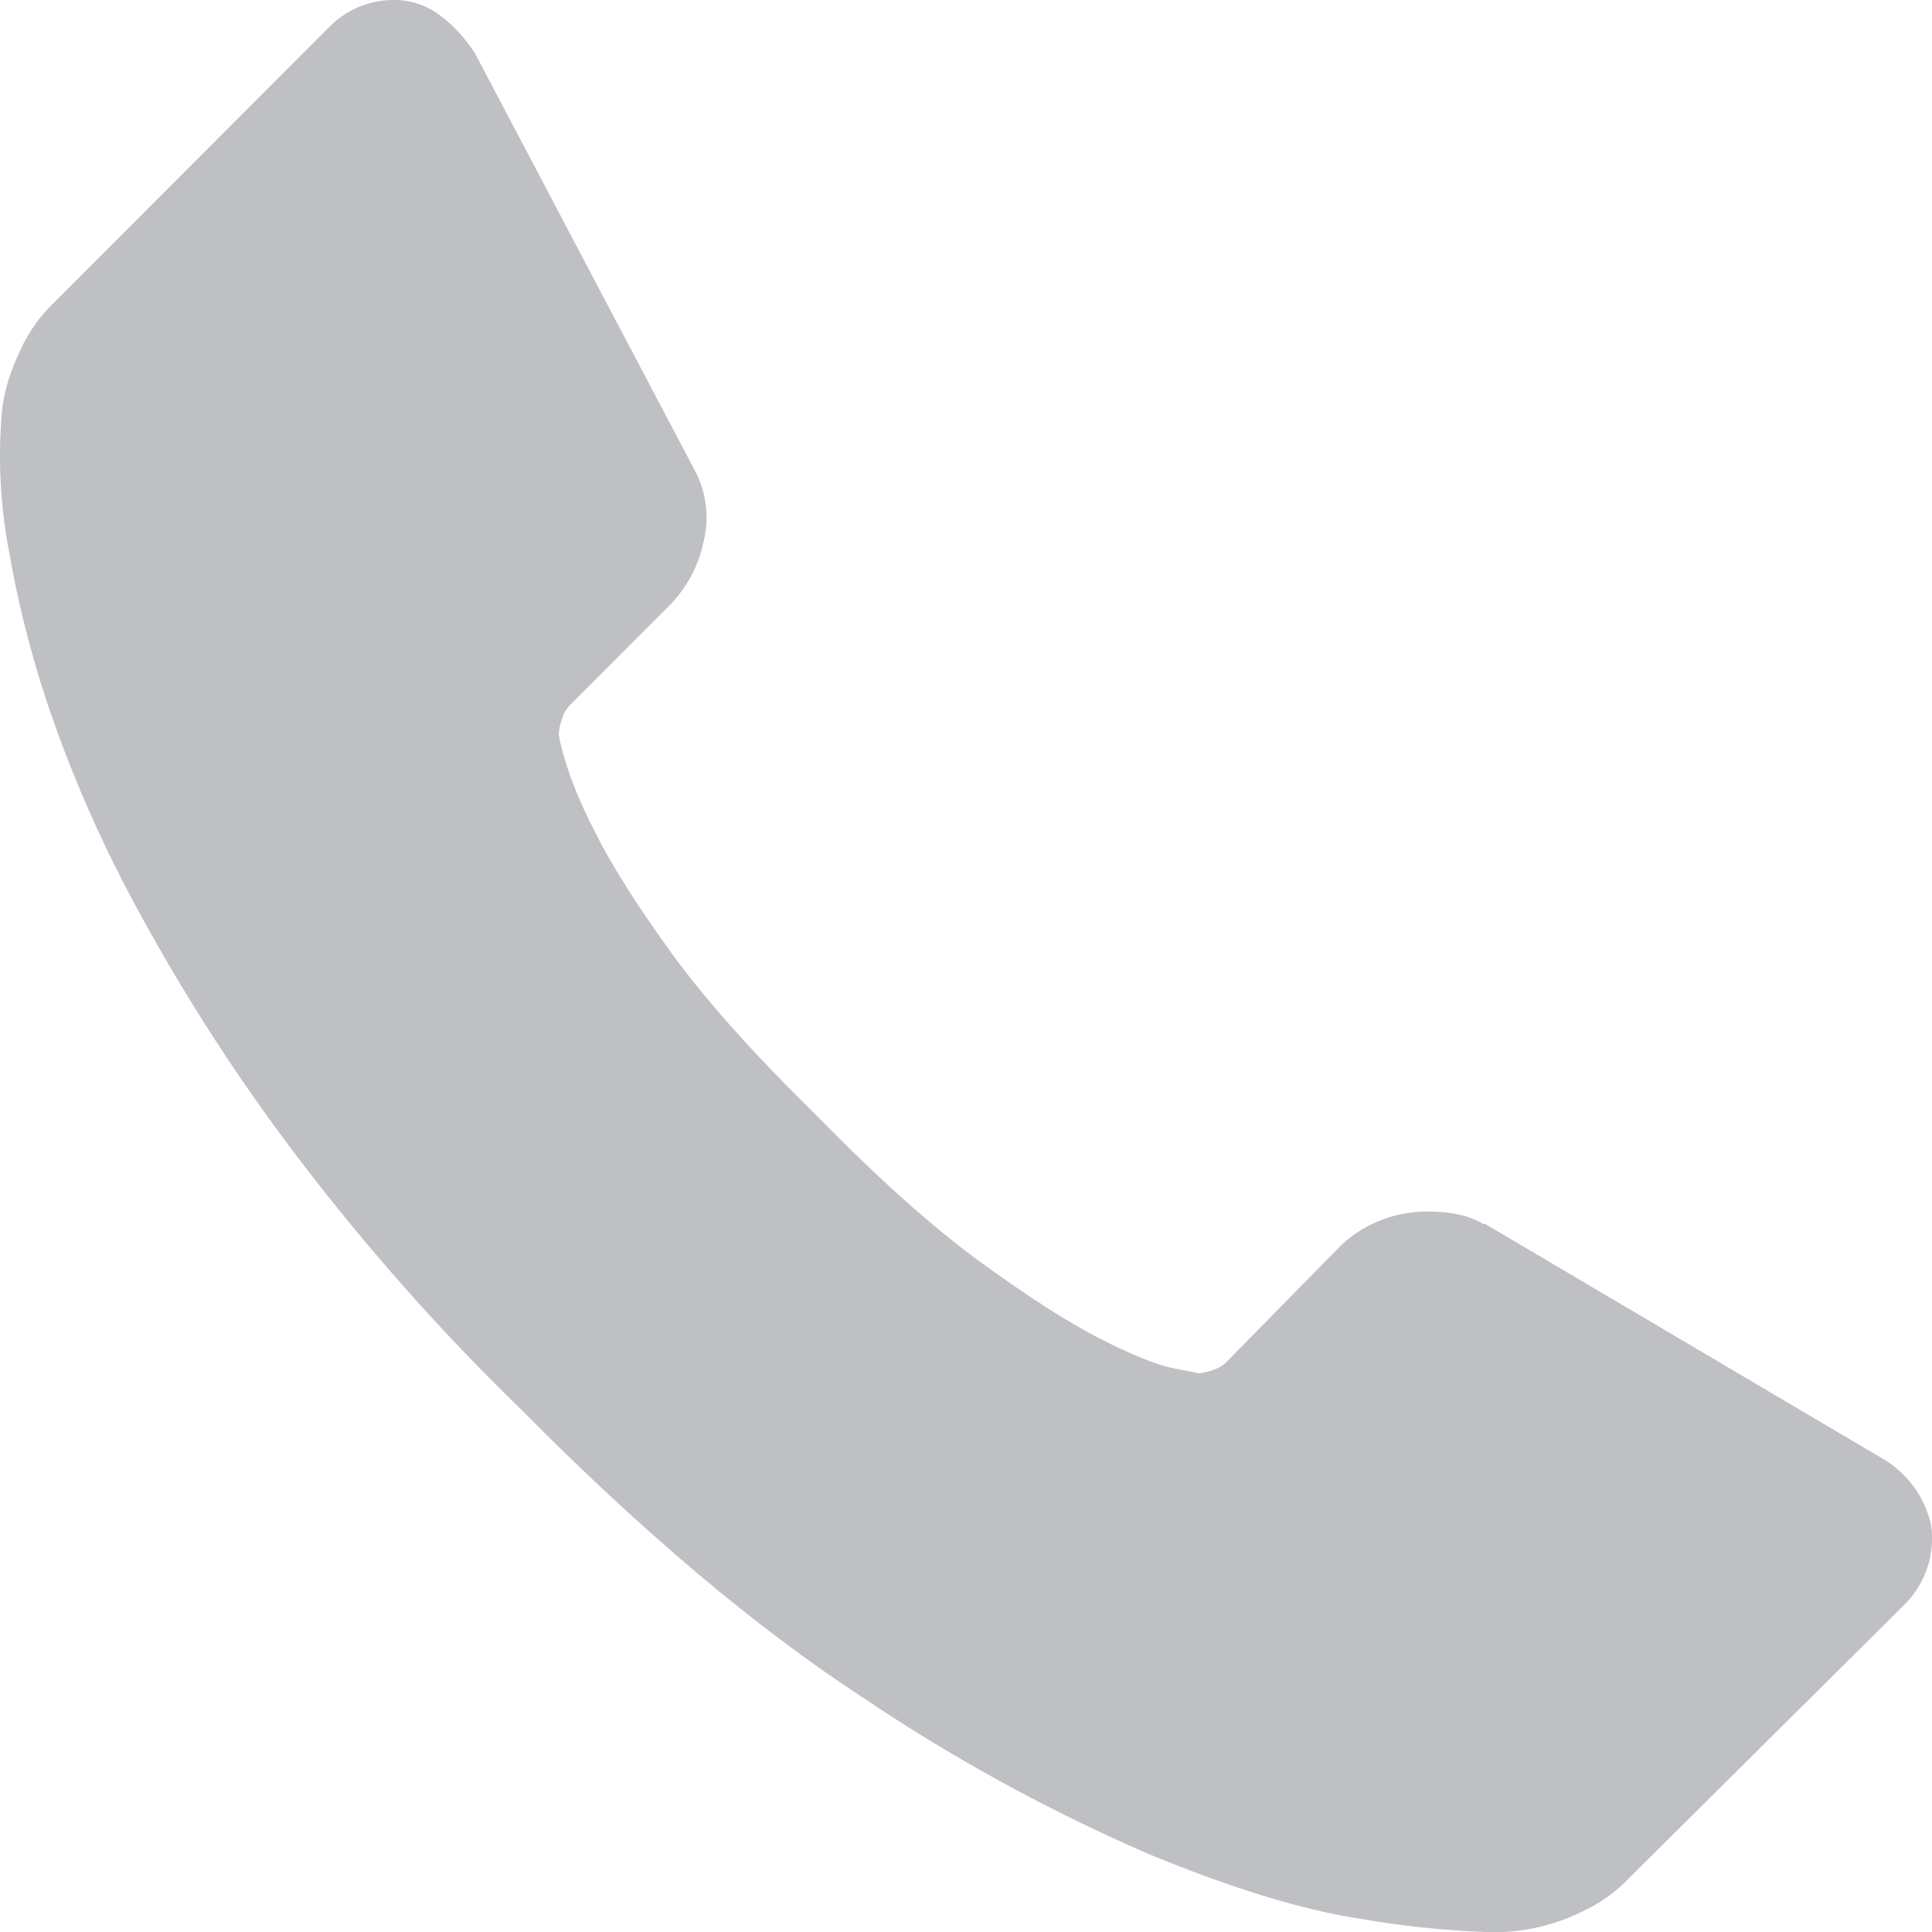
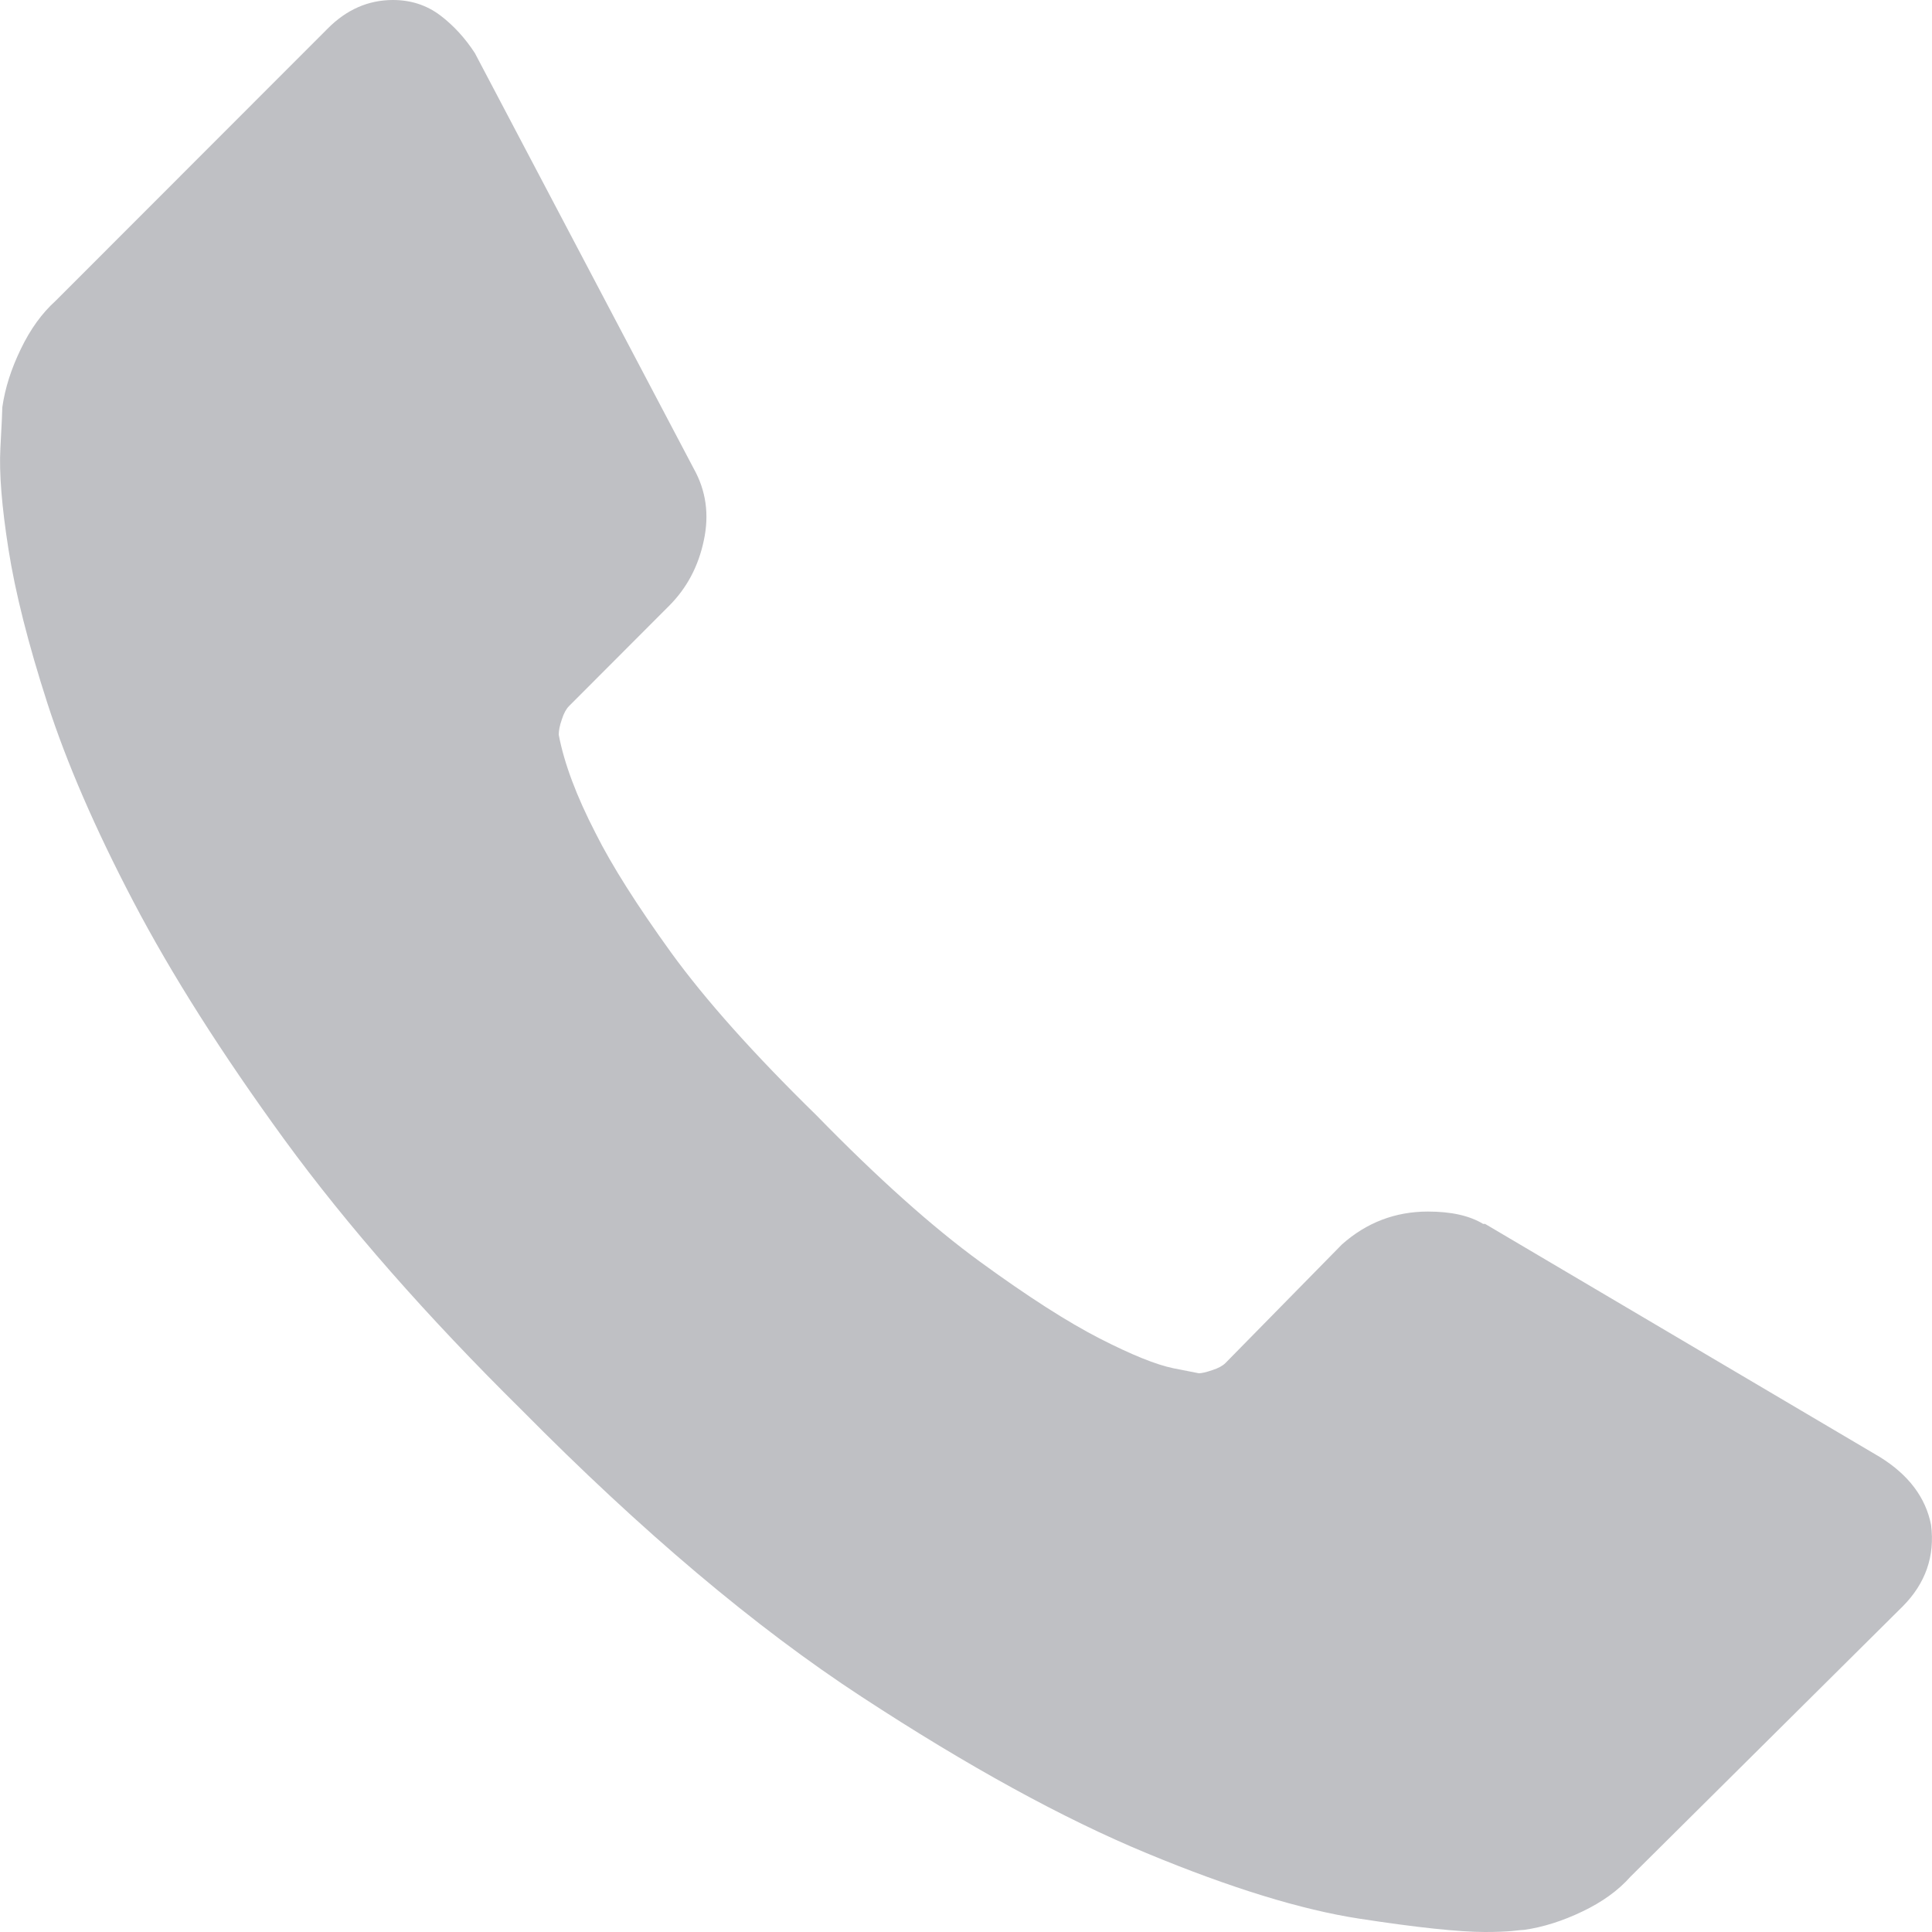
- <svg xmlns="http://www.w3.org/2000/svg" width="10" height="10" fill="none">
-   <path d="M9.995 7.892a.484.484 0 01-.148.424L8.439 9.714a.792.792 0 01-.249.18 1.028 1.028 0 01-.503.106 4.86 4.86 0 01-.65-.069c-.3-.046-.668-.159-1.102-.339a9.239 9.239 0 01-1.476-.81c-.55-.36-1.137-.855-1.758-1.483A11.605 11.605 0 011.473 5.9 9.964 9.964 0 01.69 4.666 6.65 6.65 0 01.245 3.64a5.454 5.454 0 01-.2-.795 2.625 2.625 0 01-.033-.736c.014-.099.046-.2.096-.302a.794.794 0 01.18-.249L1.696.148A.466.466 0 012.034 0a.39.39 0 01.244.08c.07.052.13.118.18.195l1.133 2.15a.516.516 0 01.052.372.66.66 0 01-.18.339l-.518.519a.177.177 0 00-.037.069.262.262 0 00-.016.079c.028.148.092.318.19.508.085.17.216.376.392.62.177.244.427.524.752.842.317.325.6.578.847.758.247.18.453.312.619.397.166.085.293.136.381.154l.132.026a.252.252 0 00.07-.016.177.177 0 00.068-.037l.603-.614a.648.648 0 01.445-.17c.12 0 .215.021.286.064h.01l2.044 1.207a.533.533 0 01.264.35z" fill="#BFC0C4" />
+ <svg xmlns="http://www.w3.org/2000/svg" width="10" height="10" viewBox="0 0 10 10" fill="none">
+   <path d="M9.995 7.892C10.016 8.054 9.967 8.196 9.847 8.316L8.439 9.714C8.376 9.785 8.293 9.845 8.19 9.894C8.088 9.943 7.987 9.975 7.889 9.989C7.882 9.989 7.86 9.991 7.825 9.995C7.79 9.998 7.744 10 7.687 10C7.553 10 7.336 9.977 7.036 9.931C6.736 9.885 6.369 9.772 5.935 9.592C5.501 9.412 5.009 9.142 4.459 8.782C3.908 8.422 3.322 7.927 2.701 7.299C2.207 6.811 1.798 6.345 1.473 5.9C1.149 5.455 0.888 5.044 0.69 4.666C0.492 4.288 0.344 3.946 0.245 3.639C0.146 3.332 0.079 3.067 0.044 2.844C0.009 2.622 -0.005 2.447 0.002 2.32C0.009 2.193 0.012 2.122 0.012 2.108C0.026 2.009 0.058 1.909 0.108 1.806C0.157 1.704 0.217 1.621 0.288 1.557L1.696 0.148C1.794 0.049 1.907 0 2.034 0C2.126 0 2.207 0.026 2.278 0.079C2.348 0.132 2.408 0.198 2.458 0.275L3.591 2.426C3.654 2.539 3.672 2.662 3.643 2.797C3.615 2.931 3.555 3.044 3.463 3.136L2.945 3.655C2.931 3.669 2.918 3.692 2.908 3.724C2.897 3.755 2.892 3.782 2.892 3.803C2.92 3.951 2.984 4.121 3.082 4.311C3.167 4.481 3.298 4.687 3.474 4.931C3.651 5.175 3.901 5.455 4.226 5.773C4.543 6.098 4.826 6.351 5.073 6.531C5.32 6.711 5.526 6.843 5.692 6.928C5.858 7.013 5.985 7.064 6.073 7.082L6.205 7.108C6.219 7.108 6.242 7.103 6.274 7.092C6.306 7.082 6.329 7.069 6.343 7.055L6.946 6.441C7.073 6.328 7.222 6.271 7.391 6.271C7.511 6.271 7.606 6.292 7.677 6.335H7.687L9.731 7.542C9.879 7.634 9.967 7.751 9.995 7.892Z" fill="#BFC0C4" />
</svg>
